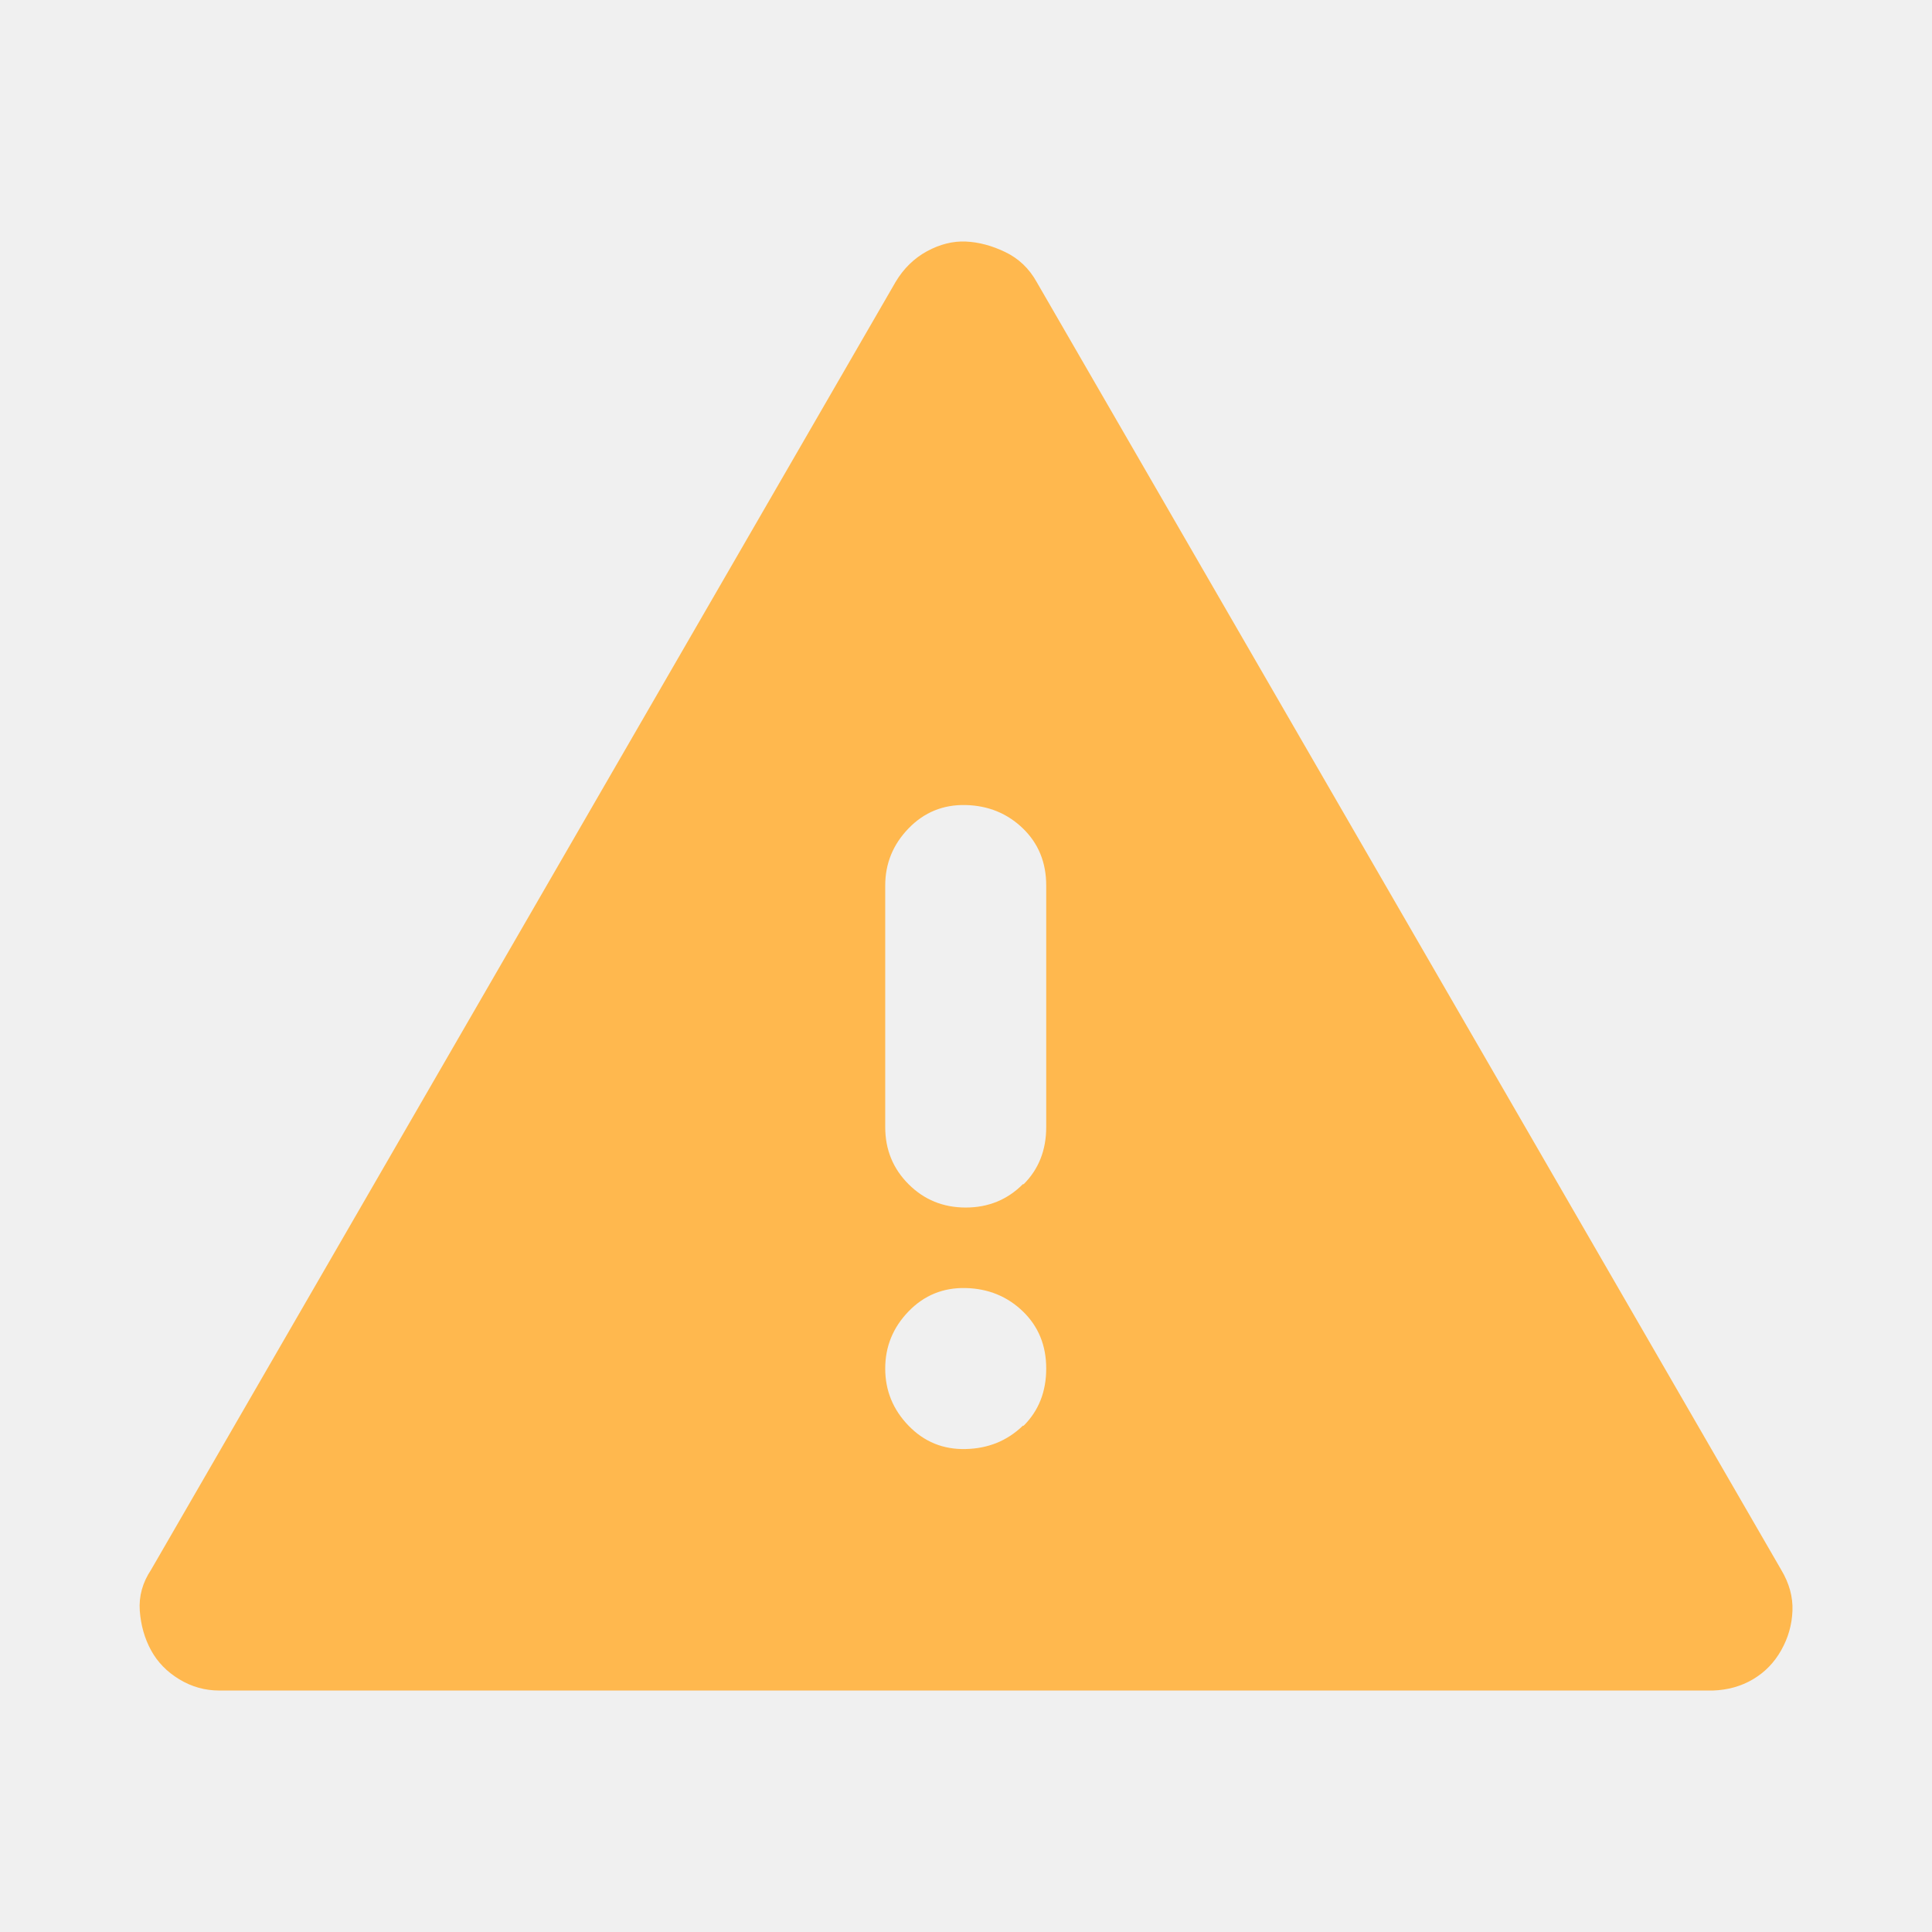
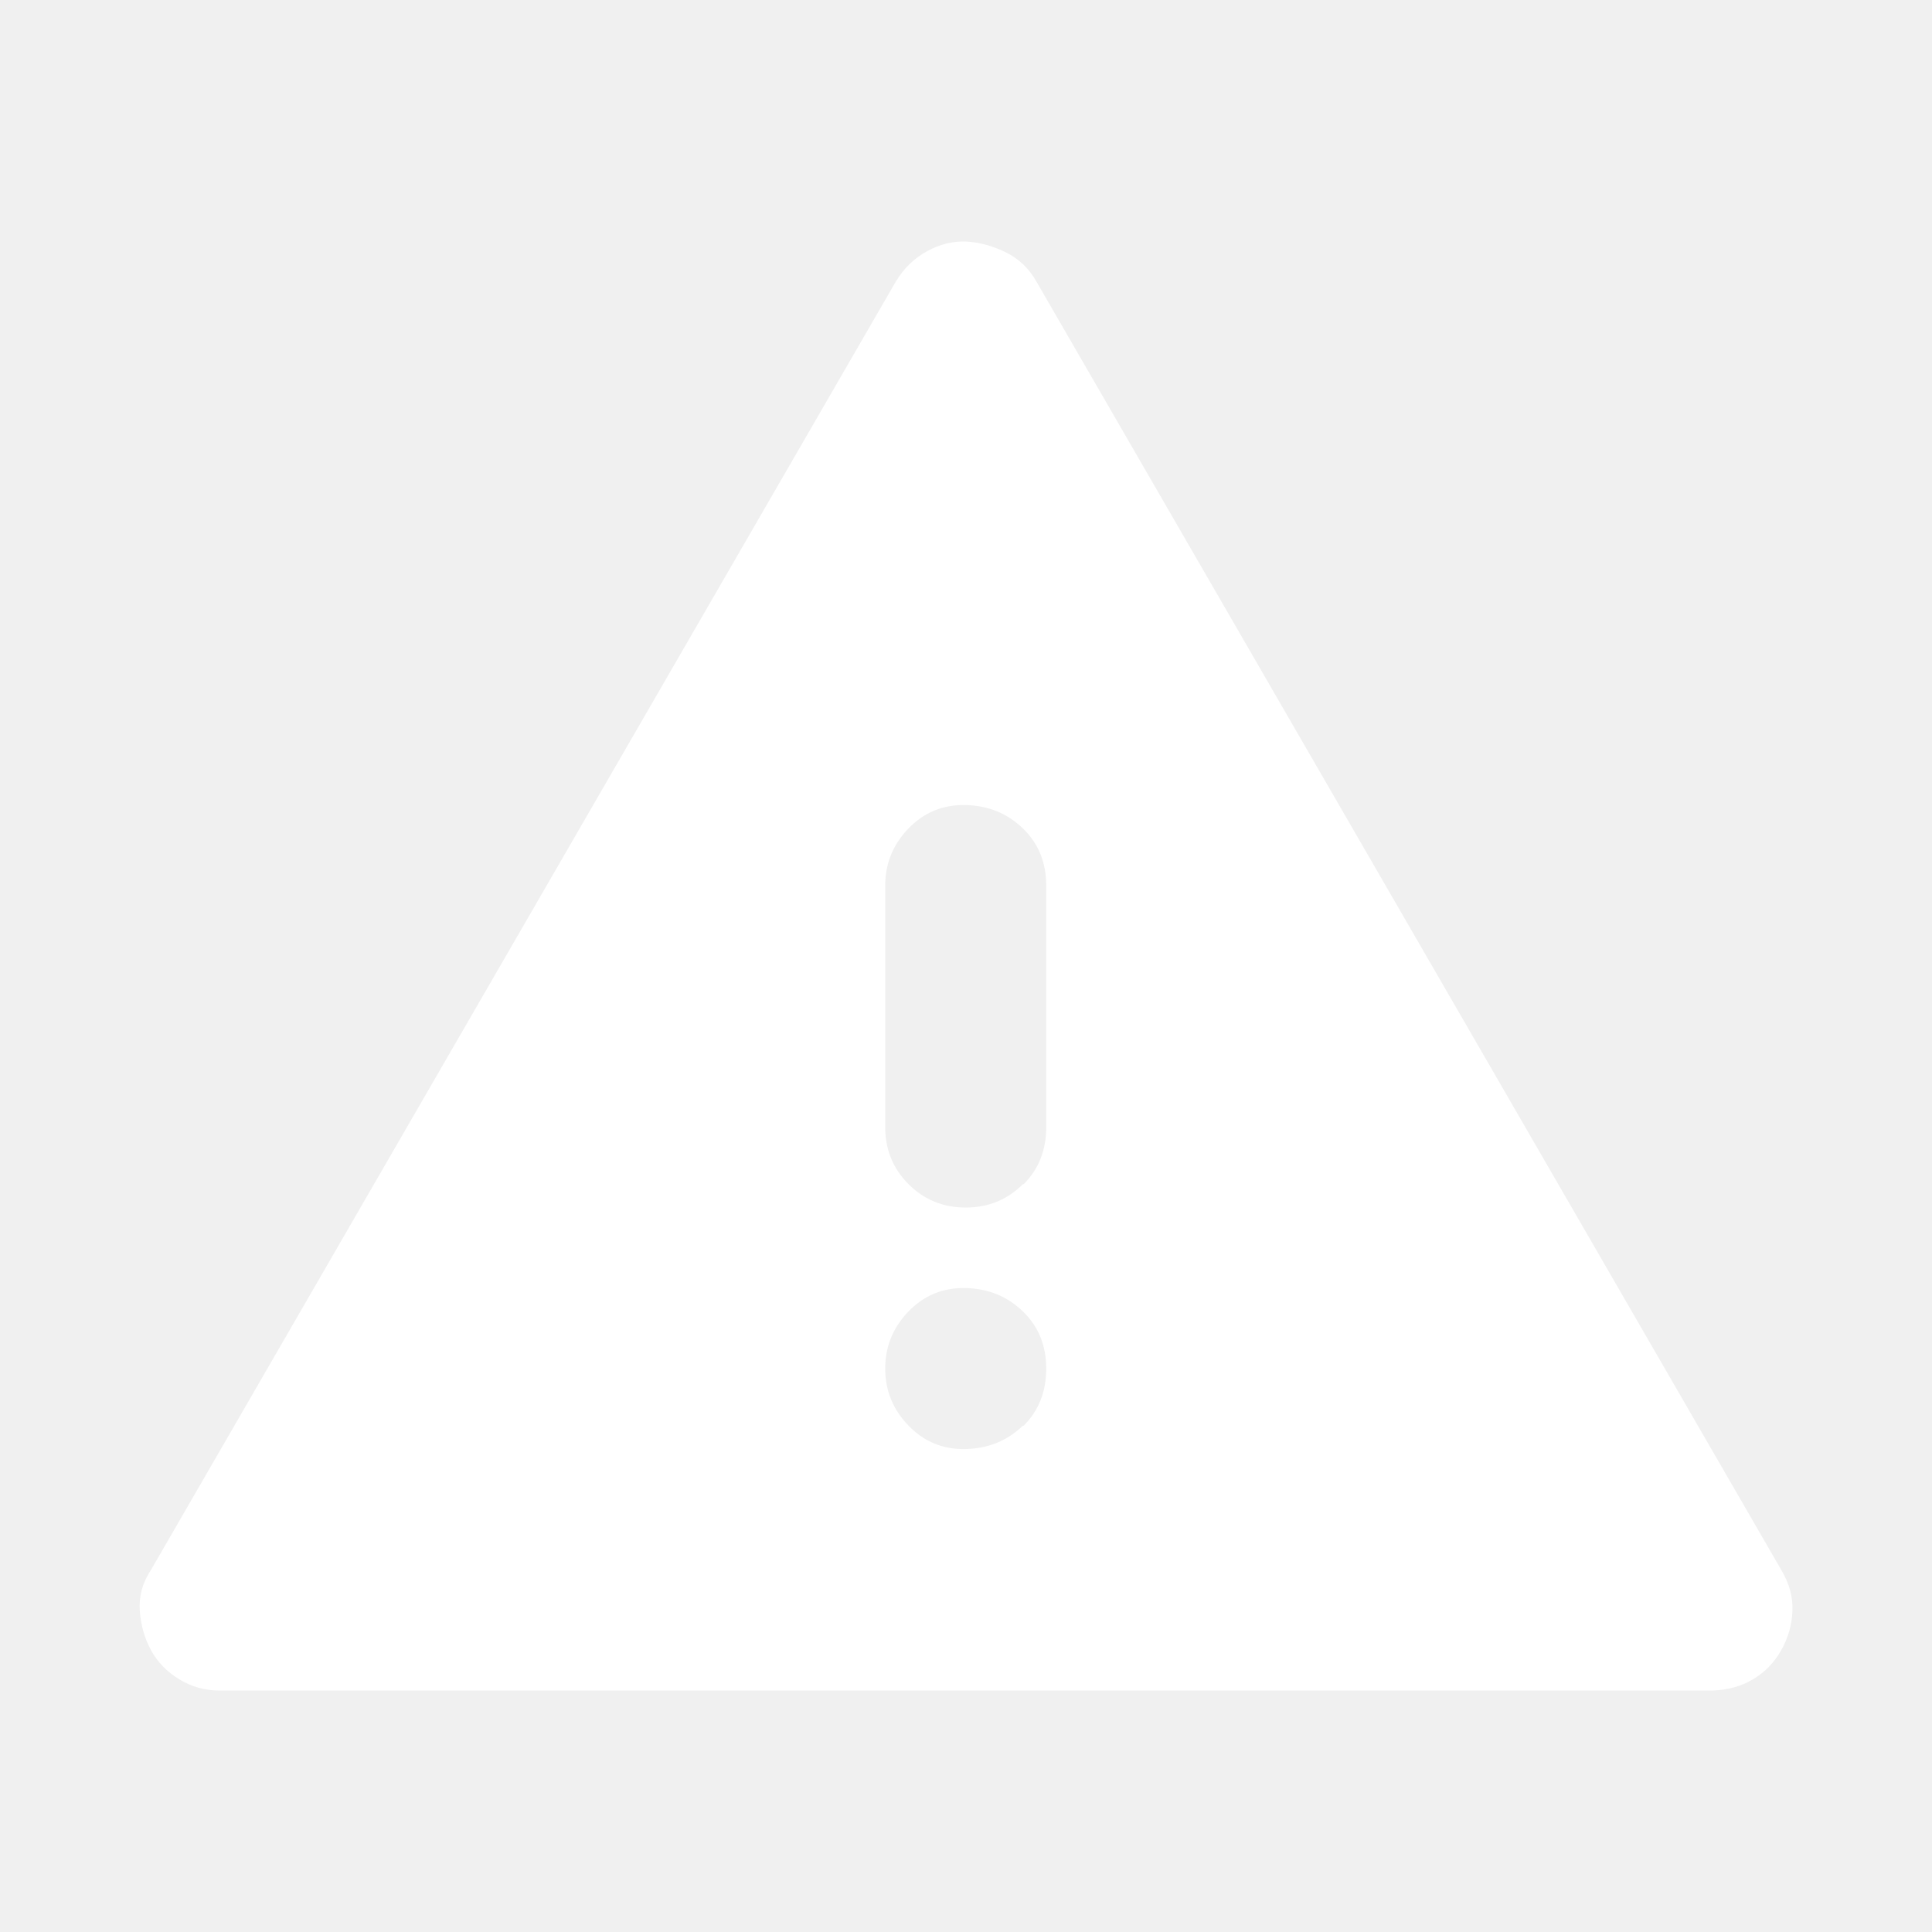
- <svg xmlns="http://www.w3.org/2000/svg" preserveAspectRatio="none" overflow="visible" style="display: block;" width="48" height="48" viewBox="0 0 48 48" fill="none">
-   <g id="Frame">
-     <path id="Vector" d="M5.453 42.001C5.093 42.001 4.76 41.908 4.453 41.721C4.147 41.535 3.913 41.295 3.753 41.001C3.593 40.708 3.5 40.381 3.473 40.021C3.447 39.661 3.54 39.321 3.753 39.001L22.253 7.001C22.453 6.668 22.713 6.415 23.033 6.241C23.353 6.068 23.673 5.988 23.993 6.001C24.313 6.015 24.64 6.101 24.973 6.261C25.306 6.421 25.567 6.668 25.753 7.001L44.253 39.001C44.453 39.335 44.547 39.675 44.533 40.021C44.52 40.368 44.426 40.695 44.253 41.001C44.08 41.308 43.846 41.548 43.553 41.721C43.26 41.895 42.926 41.988 42.553 42.001H5.453ZM25.433 35.421C25.806 35.048 25.993 34.575 25.993 34.001C25.993 33.428 25.8 32.955 25.413 32.581C25.026 32.208 24.553 32.015 23.993 32.001C23.433 31.988 22.96 32.181 22.573 32.581C22.186 32.981 21.993 33.455 21.993 34.001C21.993 34.548 22.186 35.021 22.573 35.421C22.96 35.821 23.433 36.015 23.993 36.001C24.553 35.988 25.026 35.795 25.413 35.421H25.433ZM25.433 29.421C25.806 29.048 25.993 28.575 25.993 28.001V22.001C25.993 21.428 25.8 20.955 25.413 20.581C25.026 20.208 24.553 20.015 23.993 20.001C23.433 19.988 22.96 20.181 22.573 20.581C22.186 20.981 21.993 21.455 21.993 22.001V28.001C21.993 28.561 22.186 29.035 22.573 29.421C22.96 29.808 23.433 30.001 23.993 30.001C24.553 30.001 25.026 29.808 25.413 29.421H25.433Z" fill="#FFB84E" />
-   </g>
+ <svg xmlns="http://www.w3.org/2000/svg" width="48" height="48" viewBox="0 0 48 48" fill="none">
+   <path d="M5.453 42.001C5.093 42.001 4.76 41.908 4.453 41.721C4.147 41.535 3.913 41.295 3.753 41.001C3.593 40.708 3.5 40.381 3.473 40.021C3.447 39.661 3.54 39.321 3.753 39.001L22.253 7.001C22.453 6.668 22.713 6.415 23.033 6.241C23.353 6.068 23.673 5.988 23.993 6.001C24.313 6.015 24.64 6.101 24.973 6.261C25.306 6.421 25.567 6.668 25.753 7.001L44.253 39.001C44.453 39.335 44.547 39.675 44.533 40.021C44.52 40.368 44.426 40.695 44.253 41.001C44.08 41.308 43.846 41.548 43.553 41.721C43.26 41.895 42.926 41.988 42.553 42.001H5.453ZM25.433 35.421C25.806 35.048 25.993 34.575 25.993 34.001C25.993 33.428 25.8 32.955 25.413 32.581C25.026 32.208 24.553 32.015 23.993 32.001C23.433 31.988 22.96 32.181 22.573 32.581C22.186 32.981 21.993 33.455 21.993 34.001C21.993 34.548 22.186 35.021 22.573 35.421C22.96 35.821 23.433 36.015 23.993 36.001C24.553 35.988 25.026 35.795 25.413 35.421H25.433ZM25.433 29.421C25.806 29.048 25.993 28.575 25.993 28.001V22.001C25.993 21.428 25.8 20.955 25.413 20.581C25.026 20.208 24.553 20.015 23.993 20.001C23.433 19.988 22.96 20.181 22.573 20.581C22.186 20.981 21.993 21.455 21.993 22.001V28.001C21.993 28.561 22.186 29.035 22.573 29.421C22.96 29.808 23.433 30.001 23.993 30.001C24.553 30.001 25.026 29.808 25.413 29.421H25.433Z" fill="white" />
</svg>
